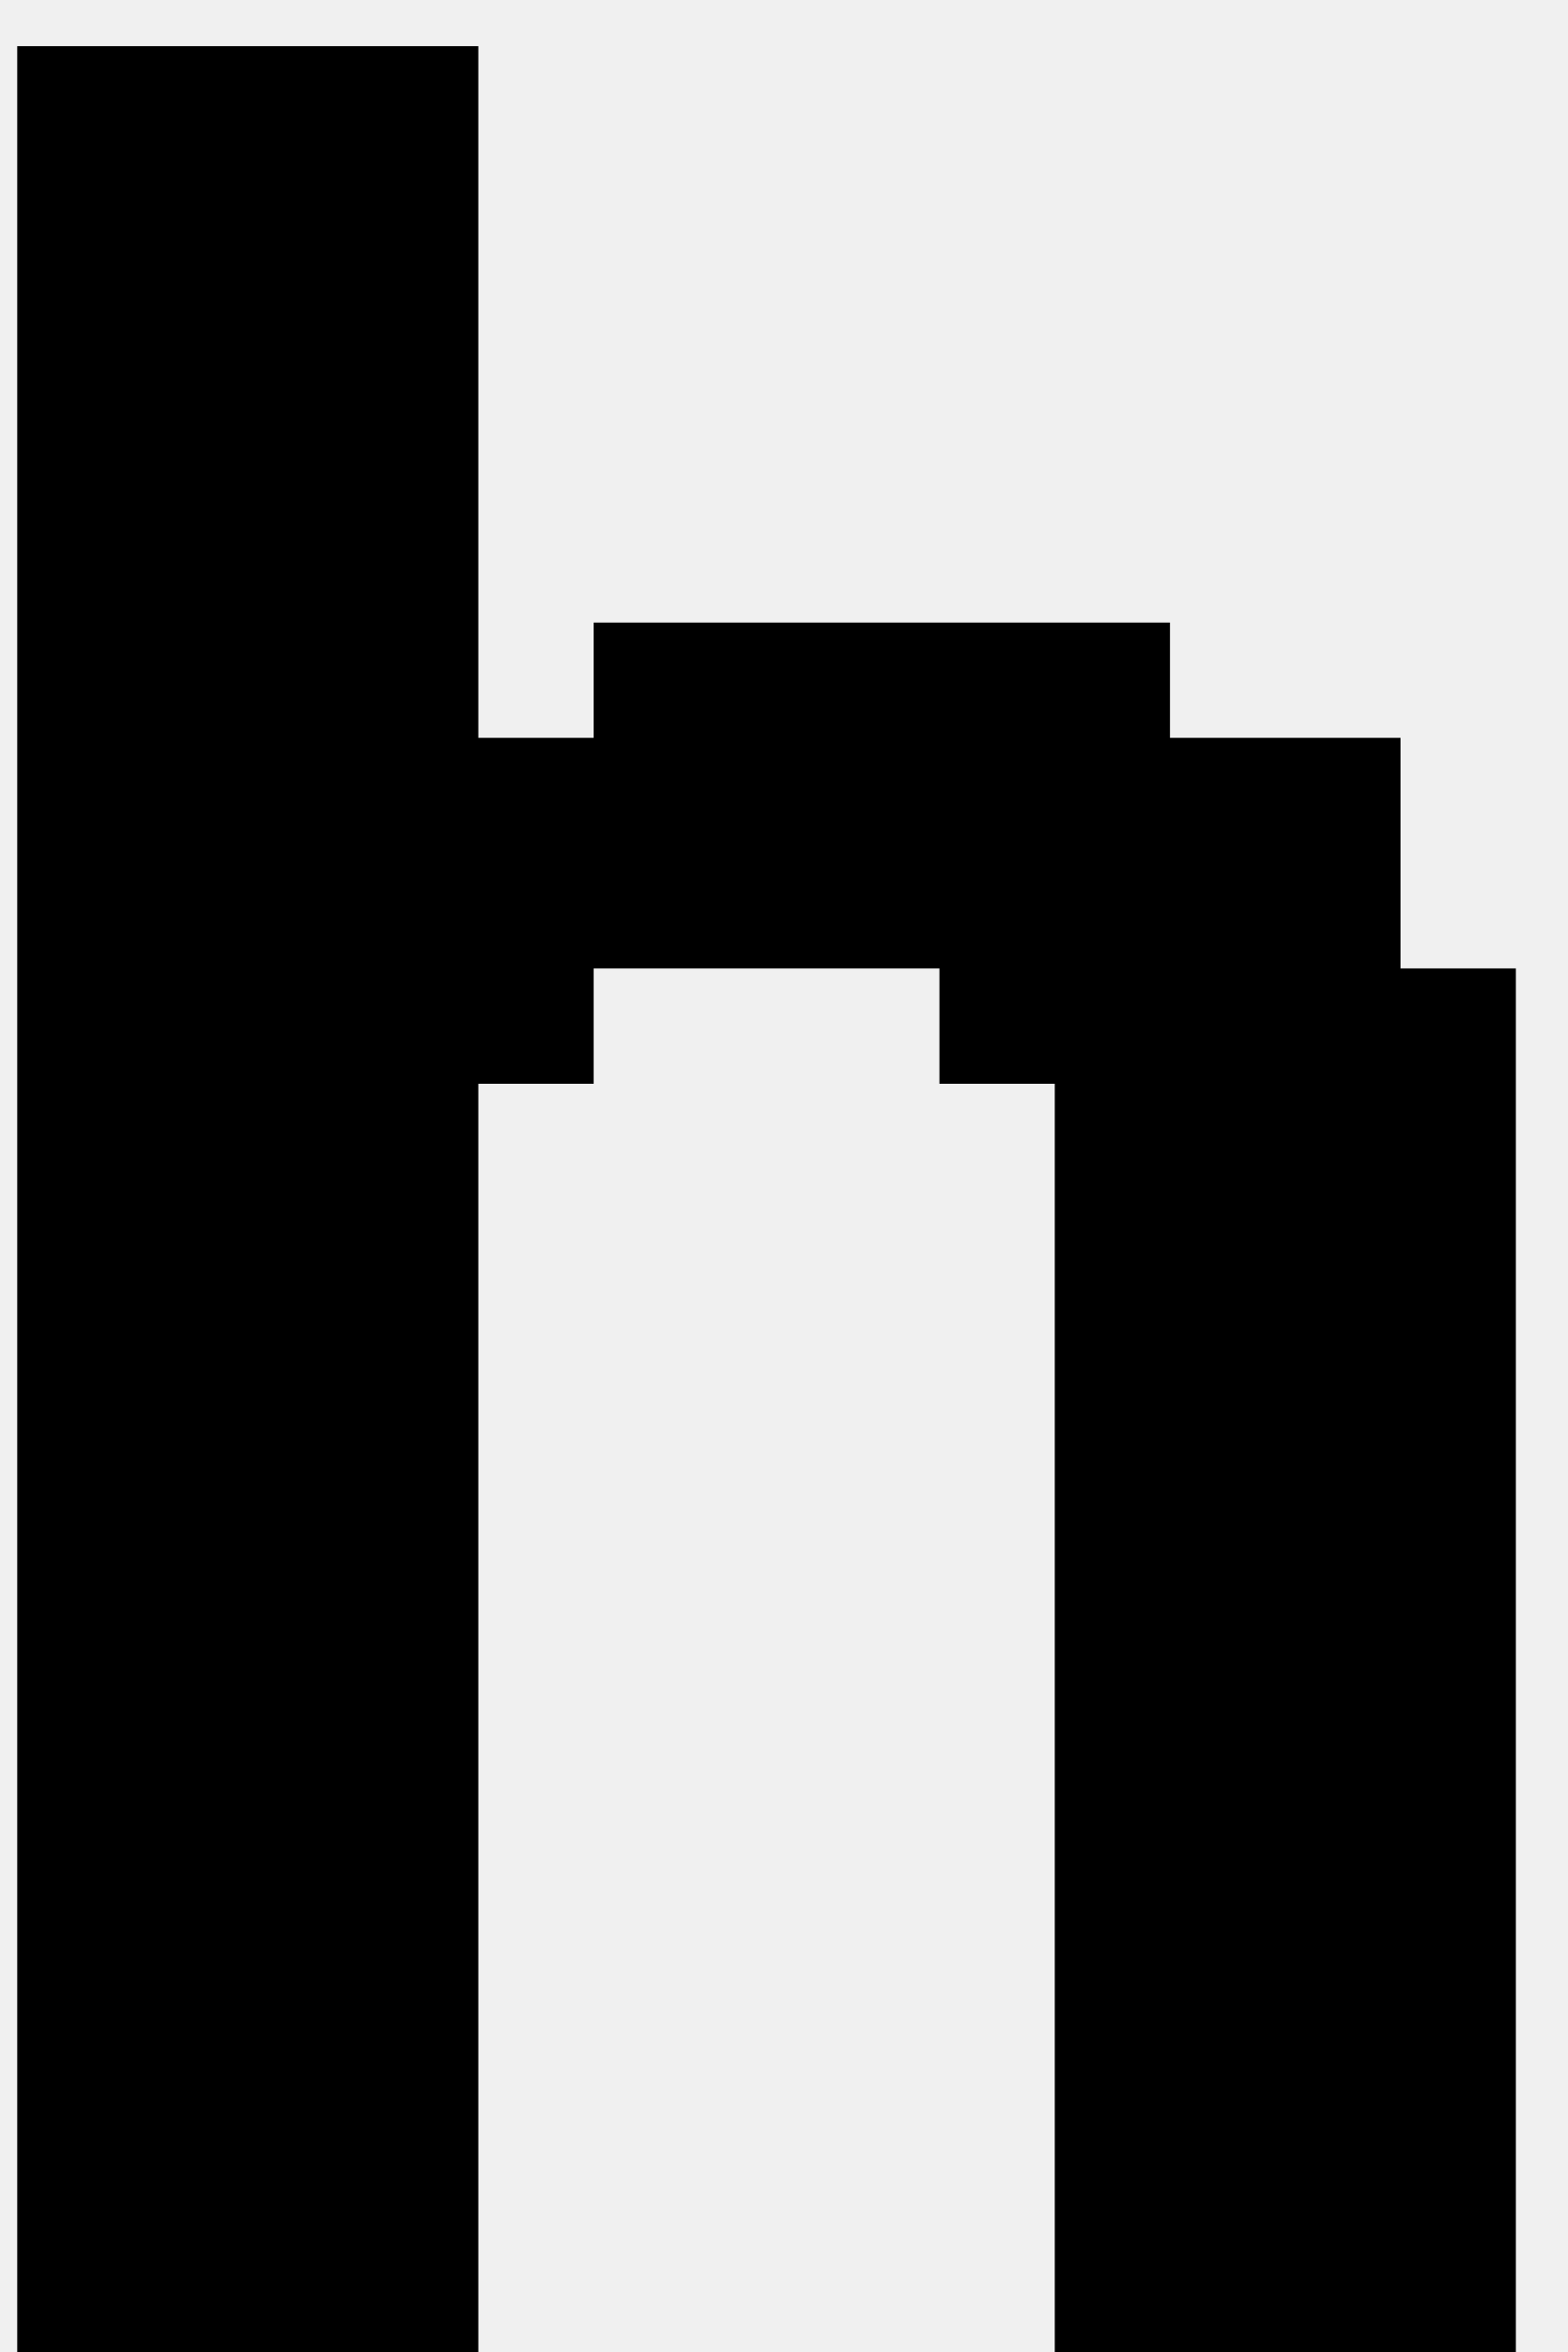
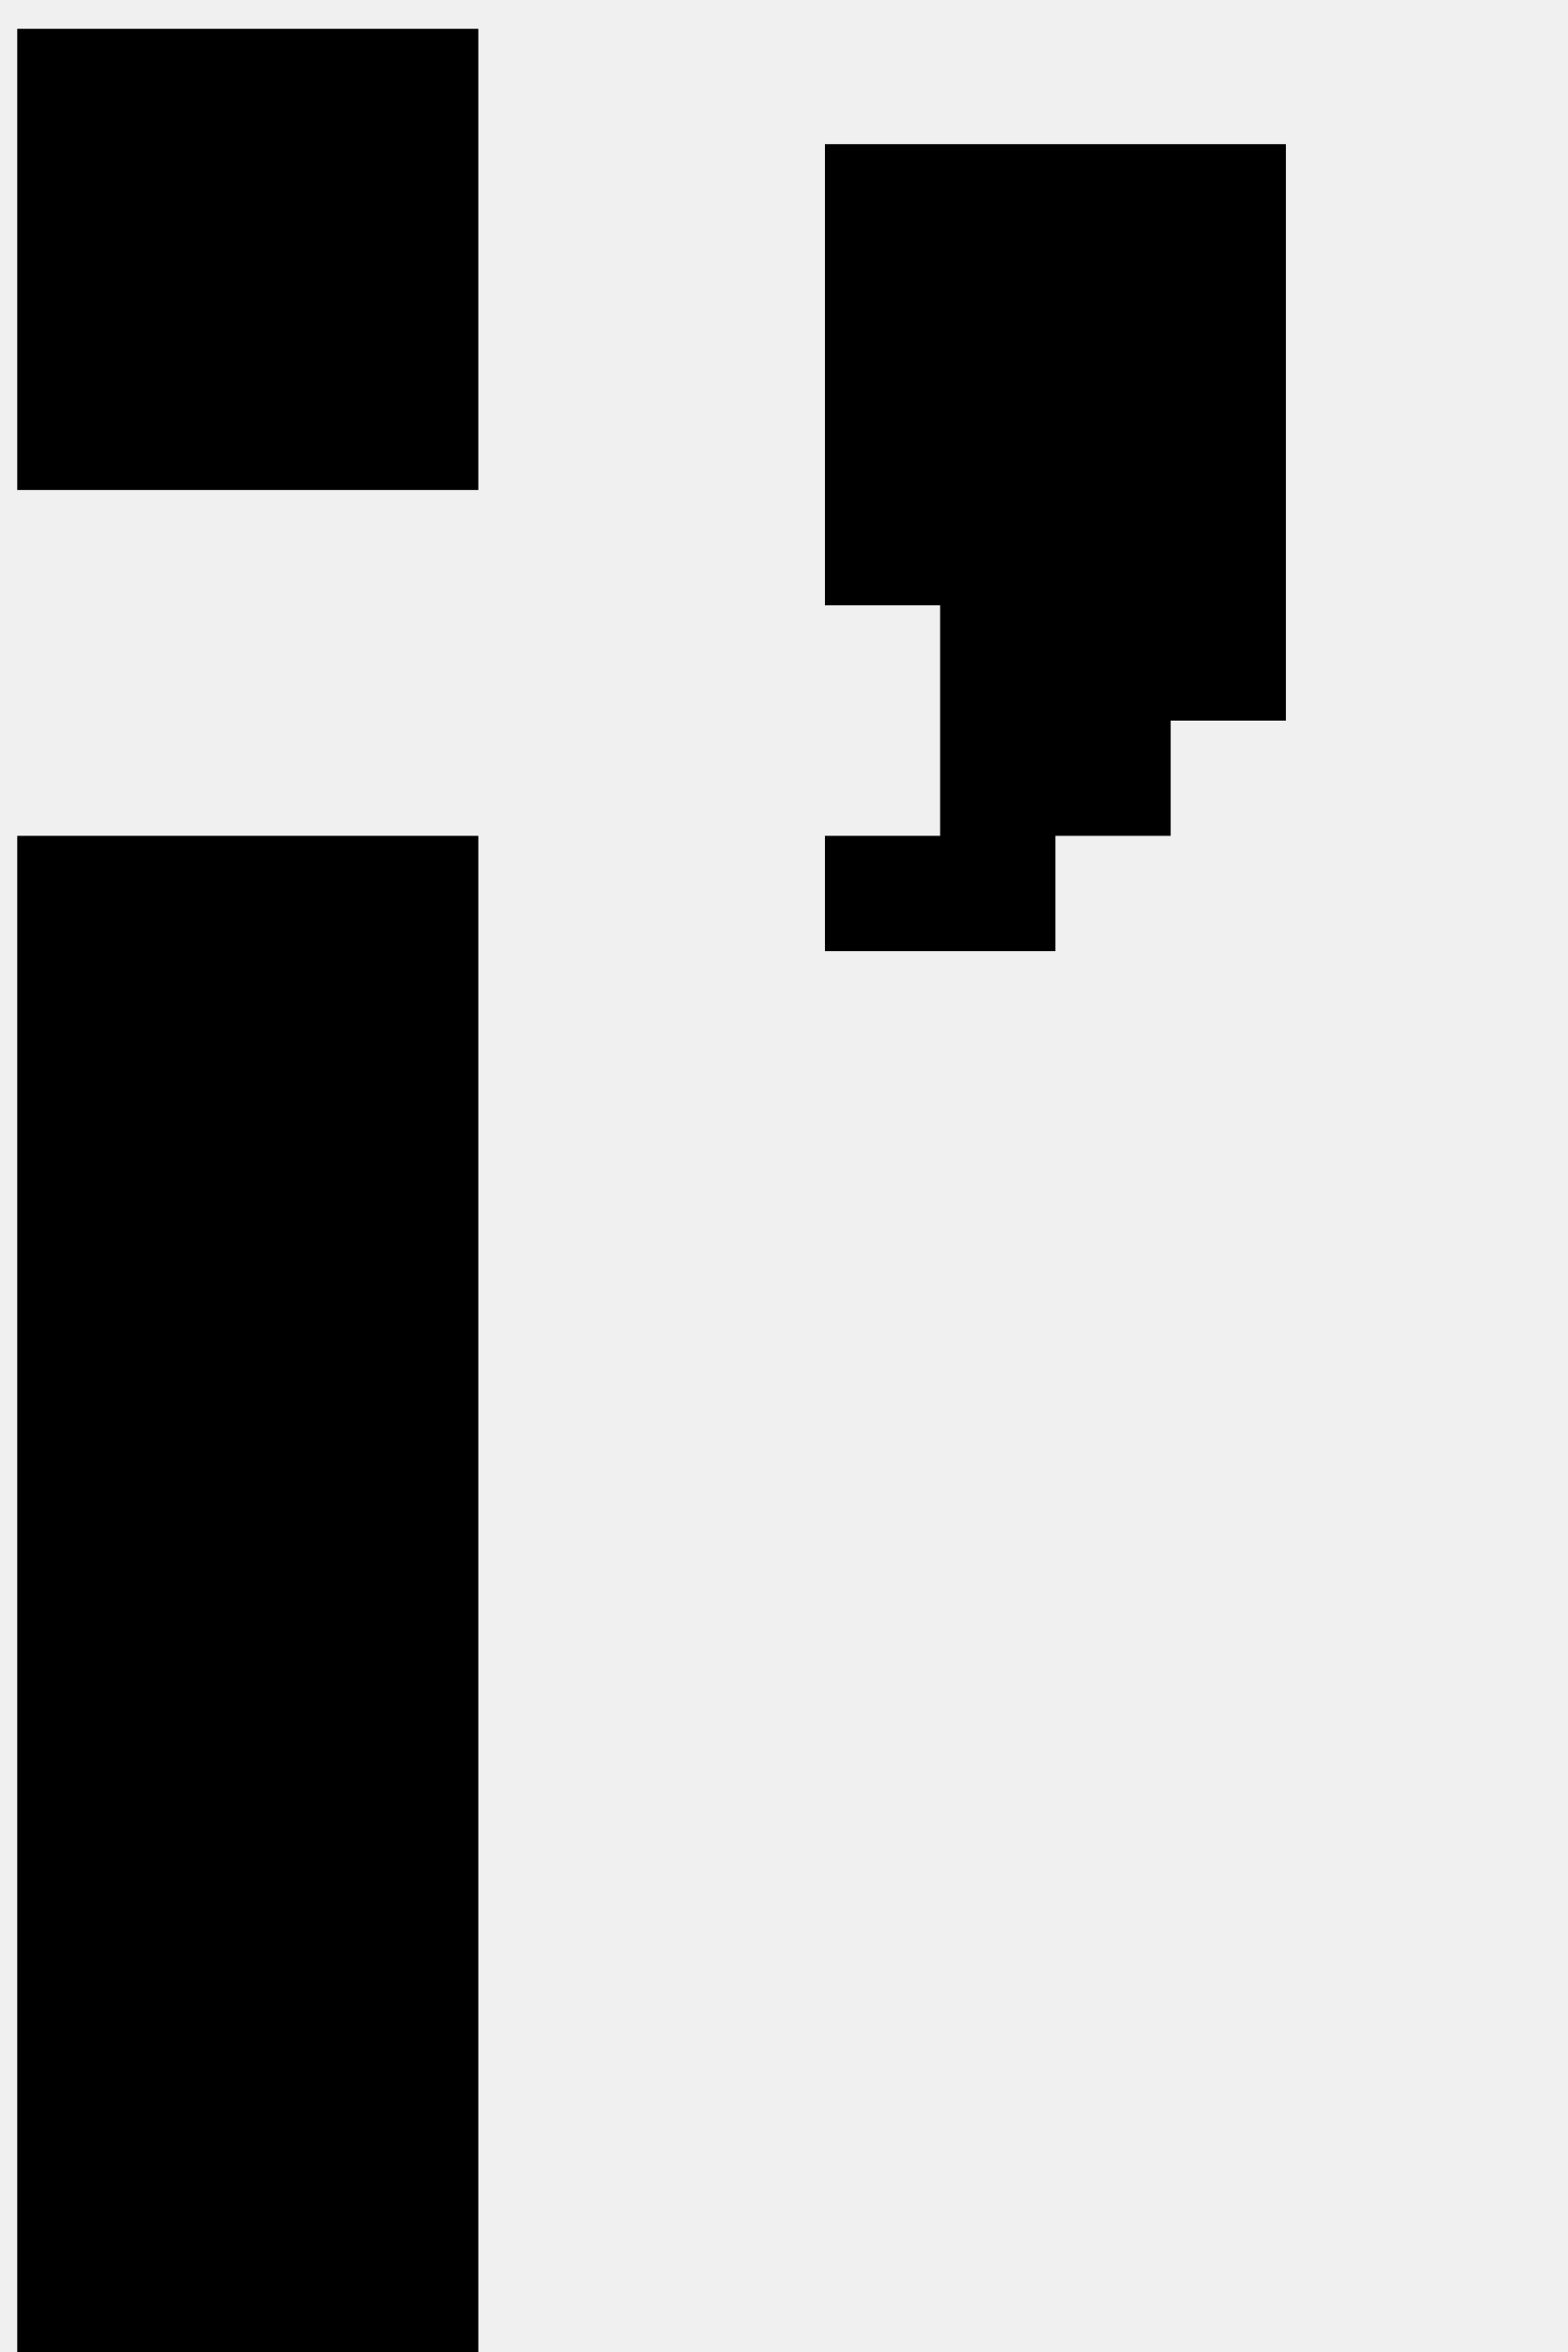
<svg xmlns="http://www.w3.org/2000/svg" width="32" height="48" viewBox="0 0 16 24" fill="none">
  <style>
	path {
		fill: #000000
	}
	@media (prefers-color-scheme: dark){
		path {
			fill: #ffffff
		}
	}
</style>
-   <path d="M0.176 0.471H1.353V1.647H0.176V0.471ZM1.353 0.471H2.529V1.647H1.353V0.471ZM2.529 0.471H3.706V1.647H2.529V0.471ZM3.706 0.471H4.882V1.647H3.706V0.471ZM3.706 1.647H4.882V2.824H3.706V1.647ZM3.706 2.824H4.882V4H3.706V2.824ZM2.529 2.824H3.706V4H2.529V2.824ZM1.353 2.824H2.529V4H1.353V2.824ZM1.353 1.647H2.529V2.824H1.353V1.647ZM0.176 1.647H1.353V2.824H0.176V1.647ZM2.529 1.647H3.706V2.824H2.529V1.647ZM0.176 2.824H1.353V4H0.176V2.824ZM0.176 4H1.353V5.176H0.176V4ZM0.176 5.176H1.353V6.353H0.176V5.176ZM1.353 5.176H2.529V6.353H1.353V5.176ZM2.529 5.176H3.706V6.353H2.529V5.176ZM3.706 5.176H4.882V6.353H3.706V5.176ZM3.706 4H4.882V5.176H3.706V4ZM2.529 4H3.706V5.176H2.529V4ZM1.353 4H2.529V5.176H1.353V4ZM0.176 6.353H1.353V7.529H0.176V6.353ZM1.353 6.353H2.529V7.529H1.353V6.353ZM2.529 6.353H3.706V7.529H2.529V6.353ZM0.176 8.706H1.353V9.882H0.176V8.706ZM0.176 7.529H1.353V8.706H0.176V7.529ZM2.529 22.823H3.706V24H2.529V22.823ZM1.353 22.823H2.529V24H1.353V22.823ZM0.176 21.647H1.353V22.823H0.176V21.647ZM0.176 20.471H1.353V21.647H0.176V20.471ZM0.176 22.823H1.353V24H0.176V22.823ZM6.059 6.353H7.235V7.529H6.059V6.353ZM3.706 6.353H4.882V7.529H3.706V6.353ZM7.235 6.353H8.412V7.529H7.235V6.353ZM8.412 6.353H9.588V7.529H8.412V6.353ZM9.588 6.353H10.765V7.529H9.588V6.353ZM10.765 6.353H11.941V7.529H10.765V6.353ZM11.941 7.529H13.118V8.706H11.941V7.529ZM10.765 7.529H11.941V8.706H10.765V7.529ZM10.765 8.706H11.941V9.882H10.765V8.706ZM13.118 7.529H14.294V8.706H13.118V7.529ZM13.118 8.706H14.294V9.882H13.118V8.706ZM11.941 8.706H13.118V9.882H11.941V8.706ZM10.765 9.882H11.941V11.059H10.765V9.882ZM9.588 9.882H10.765V11.059H9.588V9.882ZM11.941 9.882H13.118V11.059H11.941V9.882ZM13.118 9.882H14.294V11.059H13.118V9.882ZM14.294 9.882H15.471V11.059H14.294V9.882ZM14.294 11.059H15.471V12.235H14.294V11.059ZM14.294 12.235H15.471V13.412H14.294V12.235ZM14.294 13.412H15.471V14.588H14.294V13.412ZM14.294 14.588H15.471V15.765H14.294V14.588ZM14.294 15.765H15.471V16.941H14.294V15.765ZM14.294 16.941H15.471V18.118H14.294V16.941ZM14.294 18.118H15.471V19.294H14.294V18.118ZM14.294 19.294H15.471V20.471H14.294V19.294ZM13.118 19.294H14.294V20.471H13.118V19.294ZM13.118 20.471H14.294V21.647H13.118V20.471ZM13.118 21.647H14.294V22.823H13.118V21.647ZM11.941 21.647H13.118V22.823H11.941V21.647ZM10.765 21.647H11.941V22.823H10.765V21.647ZM10.765 19.294H11.941V20.471H10.765V19.294ZM10.765 20.471H11.941V21.647H10.765V20.471ZM11.941 20.471H13.118V21.647H11.941V20.471ZM11.941 19.294H13.118V20.471H11.941V19.294ZM11.941 18.118H13.118V19.294H11.941V18.118ZM10.765 18.118H11.941V19.294H10.765V18.118ZM10.765 16.941H11.941V18.118H10.765V16.941ZM10.765 15.765H11.941V16.941H10.765V15.765ZM10.765 14.588H11.941V15.765H10.765V14.588ZM10.765 13.412H11.941V14.588H10.765V13.412ZM10.765 12.235H11.941V13.412H10.765V12.235ZM10.765 11.059H11.941V12.235H10.765V11.059ZM11.941 11.059H13.118V12.235H11.941V11.059ZM11.941 12.235H13.118V13.412H11.941V12.235ZM11.941 13.412H13.118V14.588H11.941V13.412ZM11.941 14.588H13.118V15.765H11.941V14.588ZM11.941 15.765H13.118V16.941H11.941V15.765ZM11.941 16.941H13.118V18.118H11.941V16.941ZM13.118 18.118H14.294V19.294H13.118V18.118ZM13.118 16.941H14.294V18.118H13.118V16.941ZM13.118 15.765H14.294V16.941H13.118V15.765ZM13.118 14.588H14.294V15.765H13.118V14.588ZM13.118 13.412H14.294V14.588H13.118V13.412ZM13.118 12.235H14.294V13.412H13.118V12.235ZM13.118 11.059H14.294V12.235H13.118V11.059ZM10.765 22.823H11.941V24H10.765V22.823ZM3.706 22.823H4.882V24H3.706V22.823ZM3.706 21.647H4.882V22.823H3.706V21.647ZM2.529 21.647H3.706V22.823H2.529V21.647ZM1.353 21.647H2.529V22.823H1.353V21.647ZM1.353 12.235H2.529V13.412H1.353V12.235ZM1.353 11.059H2.529V12.235H1.353V11.059ZM0.176 9.882H1.353V11.059H0.176V9.882ZM1.353 8.706H2.529V9.882H1.353V8.706ZM2.529 7.529H3.706V8.706H2.529V7.529ZM3.706 7.529H4.882V8.706H3.706V7.529ZM4.882 7.529H6.059V8.706H4.882V7.529ZM4.882 8.706H6.059V9.882H4.882V8.706ZM4.882 9.882H6.059V11.059H4.882V9.882ZM3.706 9.882H4.882V11.059H3.706V9.882ZM2.529 9.882H3.706V11.059H2.529V9.882ZM3.706 11.059H4.882V12.235H3.706V11.059ZM3.706 12.235H4.882V13.412H3.706V12.235ZM3.706 13.412H4.882V14.588H3.706V13.412ZM3.706 20.471H4.882V21.647H3.706V20.471ZM2.529 20.471H3.706V21.647H2.529V20.471ZM2.529 12.235H3.706V13.412H2.529V12.235ZM2.529 11.059H3.706V12.235H2.529V11.059ZM2.529 8.706H3.706V9.882H2.529V8.706ZM3.706 8.706H4.882V9.882H3.706V8.706ZM6.059 7.529H7.235V8.706H6.059V7.529ZM7.235 7.529H8.412V8.706H7.235V7.529ZM8.412 7.529H9.588V8.706H8.412V7.529ZM9.588 7.529H10.765V8.706H9.588V7.529ZM9.588 8.706H10.765V9.882H9.588V8.706ZM8.412 8.706H9.588V9.882H8.412V8.706ZM7.235 8.706H8.412V9.882H7.235V8.706ZM6.059 8.706H7.235V9.882H6.059V8.706ZM1.353 7.529H2.529V8.706H1.353V7.529ZM1.353 20.471H2.529V21.647H1.353V20.471ZM1.353 9.882H2.529V11.059H1.353V9.882ZM0.176 11.059H1.353V12.235H0.176V11.059ZM0.176 12.235H1.353V13.412H0.176V12.235ZM0.176 19.294H1.353V20.471H0.176V19.294ZM1.353 19.294H2.529V20.471H1.353V19.294ZM2.529 19.294H3.706V20.471H2.529V19.294ZM3.706 19.294H4.882V20.471H3.706V19.294ZM2.529 13.412H3.706V14.588H2.529V13.412ZM1.353 13.412H2.529V14.588H1.353V13.412ZM0.176 13.412H1.353V14.588H0.176V13.412ZM0.176 14.588H1.353V15.765H0.176V14.588ZM0.176 15.765H1.353V16.941H0.176V15.765ZM0.176 16.941H1.353V18.118H0.176V16.941ZM1.353 16.941H2.529V18.118H1.353V16.941ZM1.353 18.118H2.529V19.294H1.353V18.118ZM2.529 18.118H3.706V19.294H2.529V18.118ZM0.176 18.118H1.353V19.294H0.176V18.118ZM3.706 18.118H4.882V19.294H3.706V18.118ZM3.706 16.941H4.882V18.118H3.706V16.941ZM3.706 15.765H4.882V16.941H3.706V15.765ZM3.706 14.588H4.882V15.765H3.706V14.588ZM2.529 14.588H3.706V15.765H2.529V14.588ZM1.353 14.588H2.529V15.765H1.353V14.588ZM1.353 15.765H2.529V16.941H1.353V15.765ZM2.529 16.941H3.706V18.118H2.529V16.941ZM2.529 15.765H3.706V16.941H2.529V15.765ZM11.941 22.823H13.118V24H11.941V22.823ZM13.118 22.823H14.294V24H13.118V22.823ZM14.294 22.823H15.471V24H14.294V22.823ZM14.294 21.647H15.471V22.823H14.294V21.647ZM14.294 20.471H15.471V21.647H14.294V20.471Z" fill="white" />
+   <path d="M1.353 8.529H2.529V9.706H1.353V8.529ZM1.353 9.706H2.529V10.882H1.353V9.706ZM1.353 10.882H2.529V12.059H1.353V10.882ZM1.353 12.059H2.529V13.235H1.353V12.059ZM1.353 13.235H2.529V14.412H1.353V13.235ZM0.176 13.235H1.353V14.412H0.176V13.235ZM0.176 12.059H1.353V13.235H0.176V12.059ZM0.176 10.882H1.353V12.059H0.176V10.882ZM0.176 9.706H1.353V10.882H0.176V9.706ZM0.176 8.529H1.353V9.706H0.176V8.529ZM0.176 20.294H1.353V21.471H0.176V20.294ZM0.176 19.118H1.353V20.294H0.176V19.118ZM0.176 17.941H1.353V19.118H0.176V17.941ZM0.176 16.765H1.353V17.941H0.176V16.765ZM1.353 15.588H2.529V16.765H1.353V15.588ZM1.353 14.412H2.529V15.588H1.353V14.412ZM0.176 14.412H1.353V15.588H0.176V14.412ZM0.176 15.588H1.353V16.765H0.176V15.588ZM0.176 21.471H1.353V22.647H0.176V21.471ZM0.176 22.647H1.353V23.823H0.176V22.647ZM0.176 23.823H1.353V25H0.176V23.823ZM3.706 8.529H4.882V9.706H3.706V8.529ZM3.706 9.706H4.882V10.882H3.706V9.706ZM3.706 10.882H4.882V12.059H3.706V10.882ZM3.706 12.059H4.882V13.235H3.706V12.059ZM3.706 13.235H4.882V14.412H3.706V13.235ZM3.706 14.412H4.882V15.588H3.706V14.412ZM3.706 15.588H4.882V16.765H3.706V15.588ZM3.706 16.765H4.882V17.941H3.706V16.765ZM3.706 17.941H4.882V19.118H3.706V17.941ZM3.706 19.118H4.882V20.294H3.706V19.118ZM3.706 20.294H4.882V21.471H3.706V20.294ZM3.706 21.471H4.882V22.647H3.706V21.471ZM3.706 22.647H4.882V23.823H3.706V22.647ZM3.706 23.823H4.882V25H3.706V23.823ZM2.529 23.823H3.706V25H2.529V23.823ZM1.353 23.823H2.529V25H1.353V23.823ZM1.353 22.647H2.529V23.823H1.353V22.647ZM2.529 22.647H3.706V23.823H2.529V22.647ZM2.529 21.471H3.706V22.647H2.529V21.471ZM1.353 20.294H2.529V21.471H1.353V20.294ZM1.353 19.118H2.529V20.294H1.353V19.118ZM1.353 17.941H2.529V19.118H1.353V17.941ZM2.529 17.941H3.706V19.118H2.529V17.941ZM2.529 19.118H3.706V20.294H2.529V19.118ZM2.529 20.294H3.706V21.471H2.529V20.294ZM1.353 21.471H2.529V22.647H1.353V21.471ZM2.529 16.765H3.706V17.941H2.529V16.765ZM2.529 15.588H3.706V16.765H2.529V15.588ZM2.529 14.412H3.706V15.588H2.529V14.412ZM1.353 16.765H2.529V17.941H1.353V16.765ZM2.529 13.235H3.706V14.412H2.529V13.235ZM2.529 12.059H3.706V13.235H2.529V12.059ZM2.529 10.882H3.706V12.059H2.529V10.882ZM2.529 9.706H3.706V10.882H2.529V9.706ZM2.529 8.529H3.706V9.706H2.529V8.529ZM3.706 1.471H4.882V2.647H3.706V1.471ZM2.529 2.647H3.706V3.824H2.529V2.647ZM2.529 0.294H3.706V1.471H2.529V0.294ZM1.353 1.471H2.529V2.647H1.353V1.471ZM2.529 1.471H3.706V2.647H2.529V1.471ZM1.353 0.294H2.529V1.471H1.353V0.294ZM1.353 2.647H2.529V3.824H1.353V2.647ZM3.706 2.647H4.882V3.824H3.706V2.647ZM0.176 1.471H1.353V2.647H0.176V1.471ZM0.176 2.647H1.353V3.824H0.176V2.647ZM1.353 3.824H2.529V5H1.353V3.824ZM2.529 3.824H3.706V5H2.529V3.824ZM0.176 0.294H1.353V1.471H0.176V0.294ZM3.706 0.294H4.882V1.471H3.706V0.294ZM3.706 3.824H4.882V5H3.706V3.824ZM0.176 3.824H1.353V5H0.176V3.824ZM9.595 9.706H8.419V8.529H9.595V9.706ZM10.772 9.706H9.595V8.529H10.772V9.706ZM11.948 8.529H10.772V7.353H11.948V8.529ZM10.772 8.529H9.595V7.353H10.772V8.529ZM10.772 7.353H9.595V6.176H10.772V7.353ZM11.948 7.353H10.772V6.176H11.948V7.353ZM13.124 7.353H11.948V6.176H13.124V7.353ZM13.124 6.176H11.948V5H13.124V6.176ZM13.124 5H11.948V3.824H13.124V5ZM13.124 3.824H11.948V2.647H13.124V3.824ZM13.124 2.647H11.948V1.471H13.124V2.647ZM11.948 2.647H10.772V1.471H11.948V2.647ZM10.772 2.647H9.595V1.471H10.772V2.647ZM9.595 3.824H8.419V2.647H9.595V3.824ZM9.595 5H8.419V3.824H9.595V5ZM9.595 6.176H8.419V5H9.595V6.176ZM9.595 2.647H8.419V1.471H9.595V2.647ZM10.772 5H9.595V3.824H10.772V5ZM11.948 5H10.772V3.824H11.948V5ZM11.948 6.176H10.772V5H11.948V6.176ZM10.772 6.176H9.595V5H10.772V6.176ZM11.948 3.824H10.772V2.647H11.948V3.824ZM10.772 3.824H9.595V2.647H10.772V3.824ZM16.661 7.353H17.837V8.529H16.661V7.353ZM17.837 7.353H19.014V8.529H17.837V7.353ZM19.014 7.353H20.19V8.529H19.014V7.353ZM16.661 9.706H17.837V10.882H16.661V9.706ZM16.661 8.529H17.837V9.706H16.661V8.529ZM19.014 23.823H20.19V25H19.014V23.823ZM17.837 23.823H19.014V25H17.837V23.823ZM16.661 22.647H17.837V23.823H16.661V22.647ZM16.661 21.471H17.837V22.647H16.661V21.471ZM16.661 23.823H17.837V25H16.661V23.823ZM22.543 7.353H23.72V8.529H22.543V7.353ZM20.19 7.353H21.367V8.529H20.19V7.353ZM24.896 7.353H26.073V8.529H24.896V7.353ZM26.073 8.529H27.249V9.706H26.073V8.529ZM24.896 8.529H26.073V9.706H24.896V8.529ZM24.896 9.706H26.073V10.882H24.896V9.706ZM27.249 9.706H28.426V10.882H27.249V9.706ZM26.073 9.706H27.249V10.882H26.073V9.706ZM24.896 10.882H26.073V12.059H24.896V10.882ZM23.72 10.882H24.896V12.059H23.72V10.882ZM26.073 10.882H27.249V12.059H26.073V10.882ZM27.249 10.882H28.426V12.059H27.249V10.882ZM28.426 12.059H29.602V13.235H28.426V12.059ZM28.426 13.235H29.602V14.412H28.426V13.235ZM28.426 14.412H29.602V15.588H28.426V14.412ZM28.426 15.588H29.602V16.765H28.426V15.588ZM28.426 16.765H29.602V17.941H28.426V16.765ZM28.426 17.941H29.602V19.118H28.426V17.941ZM28.426 19.118H29.602V20.294H28.426V19.118ZM28.426 20.294H29.602V21.471H28.426V20.294ZM27.249 20.294H28.426V21.471H27.249V20.294ZM27.249 21.471H28.426V22.647H27.249V21.471ZM27.249 22.647H28.426V23.823H27.249V22.647ZM26.073 22.647H27.249V23.823H26.073V22.647ZM24.896 22.647H26.073V23.823H24.896V22.647ZM24.896 20.294H26.073V21.471H24.896V20.294ZM24.896 21.471H26.073V22.647H24.896V21.471ZM26.073 21.471H27.249V22.647H26.073V21.471ZM26.073 20.294H27.249V21.471H26.073V20.294ZM26.073 19.118H27.249V20.294H26.073V19.118ZM24.896 19.118H26.073V20.294H24.896V19.118ZM24.896 17.941H26.073V19.118H24.896V17.941ZM24.896 16.765H26.073V17.941H24.896V16.765ZM24.896 15.588H26.073V16.765H24.896V15.588ZM24.896 14.412H26.073V15.588H24.896V14.412ZM24.896 13.235H26.073V14.412H24.896V13.235ZM24.896 12.059H26.073V13.235H24.896V12.059ZM26.073 12.059H27.249V13.235H26.073V12.059ZM26.073 13.235H27.249V14.412H26.073V13.235ZM26.073 14.412H27.249V15.588H26.073V14.412ZM26.073 15.588H27.249V16.765H26.073V15.588ZM26.073 16.765H27.249V17.941H26.073V16.765ZM26.073 17.941H27.249V19.118H26.073V17.941ZM27.249 19.118H28.426V20.294H27.249V19.118ZM27.249 17.941H28.426V19.118H27.249V17.941ZM27.249 16.765H28.426V17.941H27.249V16.765ZM27.249 15.588H28.426V16.765H27.249V15.588ZM27.249 14.412H28.426V15.588H27.249V14.412ZM27.249 13.235H28.426V14.412H27.249V13.235ZM27.249 12.059H28.426V13.235H27.249V12.059ZM24.896 23.823H26.073V25H24.896V23.823ZM20.19 23.823H21.367V25H20.19V23.823ZM20.19 22.647H21.367V23.823H20.19V22.647ZM19.014 22.647H20.19V23.823H19.014V22.647ZM17.837 22.647H19.014V23.823H17.837V22.647ZM17.837 13.235H19.014V14.412H17.837V13.235ZM17.837 12.059H19.014V13.235H17.837V12.059ZM16.661 10.882H17.837V12.059H16.661V10.882ZM17.837 9.706H19.014V10.882H17.837V9.706ZM19.014 8.529H20.19V9.706H19.014V8.529ZM20.19 8.529H21.367V9.706H20.19V8.529ZM21.367 8.529H22.543V9.706H21.367V8.529ZM21.367 9.706H22.543V10.882H21.367V9.706ZM21.367 10.882H22.543V12.059H21.367V10.882ZM20.19 10.882H21.367V12.059H20.19V10.882ZM19.014 10.882H20.19V12.059H19.014V10.882ZM20.19 12.059H21.367V13.235H20.19V12.059ZM20.19 13.235H21.367V14.412H20.19V13.235ZM20.19 14.412H21.367V15.588H20.19V14.412ZM20.19 21.471H21.367V22.647H20.19V21.471ZM19.014 21.471H20.19V22.647H19.014V21.471ZM19.014 13.235H20.19V14.412H19.014V13.235ZM19.014 12.059H20.19V13.235H19.014V12.059ZM19.014 9.706H20.19V10.882H19.014V9.706ZM20.19 9.706H21.367V10.882H20.19V9.706ZM22.543 8.529H23.72V9.706H22.543V8.529ZM23.72 8.529H24.896V9.706H23.72V8.529ZM23.72 9.706H24.896V10.882H23.72V9.706ZM22.543 9.706H23.72V10.882H22.543V9.706ZM17.837 8.529H19.014V9.706H17.837V8.529ZM17.837 21.471H19.014V22.647H17.837V21.471ZM17.837 10.882H19.014V12.059H17.837V10.882ZM16.661 12.059H17.837V13.235H16.661V12.059ZM16.661 13.235H17.837V14.412H16.661V13.235ZM16.661 20.294H17.837V21.471H16.661V20.294ZM17.837 20.294H19.014V21.471H17.837V20.294ZM19.014 20.294H20.19V21.471H19.014V20.294ZM20.19 20.294H21.367V21.471H20.19V20.294ZM19.014 14.412H20.19V15.588H19.014V14.412ZM17.837 14.412H19.014V15.588H17.837V14.412ZM16.661 14.412H17.837V15.588H16.661V14.412ZM16.661 15.588H17.837V16.765H16.661V15.588ZM16.661 16.765H17.837V17.941H16.661V16.765ZM16.661 17.941H17.837V19.118H16.661V17.941ZM17.837 17.941H19.014V19.118H17.837V17.941ZM17.837 19.118H19.014V20.294H17.837V19.118ZM19.014 19.118H20.19V20.294H19.014V19.118ZM16.661 19.118H17.837V20.294H16.661V19.118ZM20.19 19.118H21.367V20.294H20.19V19.118ZM20.19 17.941H21.367V19.118H20.19V17.941ZM20.19 16.765H21.367V17.941H20.19V16.765ZM20.19 15.588H21.367V16.765H20.19V15.588ZM19.014 15.588H20.19V16.765H19.014V15.588ZM17.837 15.588H19.014V16.765H17.837V15.588ZM17.837 16.765H19.014V17.941H17.837V16.765ZM19.014 17.941H20.19V19.118H19.014V17.941ZM19.014 16.765H20.19V17.941H19.014V16.765ZM26.073 23.823H27.249V25H26.073V23.823ZM27.249 23.823H28.426V25H27.249V23.823ZM28.426 23.823H29.602V25H28.426V23.823ZM28.426 22.647H29.602V23.823H28.426V22.647ZM28.426 21.471H29.602V22.647H28.426V21.471ZM29.602 7.353H30.779V8.529H29.602V7.353ZM30.779 7.353H31.955V8.529H30.779V7.353ZM31.955 7.353H33.131V8.529H31.955V7.353ZM33.131 7.353H34.308V8.529H33.131V7.353ZM34.308 8.529H35.484V9.706H34.308V8.529ZM33.131 8.529H34.308V9.706H33.131V8.529ZM33.131 9.706H34.308V10.882H33.131V9.706ZM35.484 8.529H36.661V9.706H35.484V8.529ZM35.484 9.706H36.661V10.882H35.484V9.706ZM34.308 9.706H35.484V10.882H34.308V9.706ZM33.131 10.882H34.308V12.059H33.131V10.882ZM31.955 10.882H33.131V12.059H31.955V10.882ZM34.308 10.882H35.484V12.059H34.308V10.882ZM35.484 10.882H36.661V12.059H35.484V10.882ZM36.661 10.882H37.837V12.059H36.661V10.882ZM36.661 12.059H37.837V13.235H36.661V12.059ZM36.661 13.235H37.837V14.412H36.661V13.235ZM36.661 14.412H37.837V15.588H36.661V14.412ZM36.661 15.588H37.837V16.765H36.661V15.588ZM36.661 16.765H37.837V17.941H36.661V16.765ZM36.661 17.941H37.837V19.118H36.661V17.941ZM36.661 19.118H37.837V20.294H36.661V19.118ZM36.661 20.294H37.837V21.471H36.661V20.294ZM35.484 20.294H36.661V21.471H35.484V20.294ZM35.484 21.471H36.661V22.647H35.484V21.471ZM35.484 22.647H36.661V23.823H35.484V22.647ZM34.308 22.647H35.484V23.823H34.308V22.647ZM33.131 22.647H34.308V23.823H33.131V22.647ZM33.131 20.294H34.308V21.471H33.131V20.294ZM33.131 21.471H34.308V22.647H33.131V21.471ZM34.308 21.471H35.484V22.647H34.308V21.471ZM34.308 20.294H35.484V21.471H34.308V20.294ZM34.308 19.118H35.484V20.294H34.308V19.118ZM33.131 19.118H34.308V20.294H33.131V19.118ZM33.131 17.941H34.308V19.118H33.131V17.941ZM33.131 16.765H34.308V17.941H33.131V16.765ZM33.131 15.588H34.308V16.765H33.131V15.588ZM33.131 14.412H34.308V15.588H33.131V14.412ZM33.131 13.235H34.308V14.412H33.131V13.235ZM33.131 12.059H34.308V13.235H33.131V12.059ZM34.308 12.059H35.484V13.235H34.308V12.059ZM34.308 13.235H35.484V14.412H34.308V13.235ZM34.308 14.412H35.484V15.588H34.308V14.412ZM34.308 15.588H35.484V16.765H34.308V15.588ZM34.308 16.765H35.484V17.941H34.308V16.765ZM34.308 17.941H35.484V19.118H34.308V17.941ZM35.484 19.118H36.661V20.294H35.484V19.118ZM35.484 17.941H36.661V19.118H35.484V17.941ZM35.484 16.765H36.661V17.941H35.484V16.765ZM35.484 15.588H36.661V16.765H35.484V15.588ZM35.484 14.412H36.661V15.588H35.484V14.412ZM35.484 13.235H36.661V14.412H35.484V13.235ZM35.484 12.059H36.661V13.235H35.484V12.059ZM33.131 23.823H34.308V25H33.131V23.823ZM28.426 8.529H29.602V9.706H28.426V8.529ZM28.426 9.706H29.602V10.882H28.426V9.706ZM28.426 10.882H29.602V12.059H28.426V10.882ZM29.602 8.529H30.779V9.706H29.602V8.529ZM30.779 8.529H31.955V9.706H30.779V8.529ZM31.955 8.529H33.131V9.706H31.955V8.529ZM31.955 9.706H33.131V10.882H31.955V9.706ZM30.779 9.706H31.955V10.882H30.779V9.706ZM29.602 9.706H30.779V10.882H29.602V9.706ZM34.308 23.823H35.484V25H34.308V23.823ZM35.484 23.823H36.661V25H35.484V23.823ZM36.661 23.823H37.837V25H36.661V23.823ZM36.661 22.647H37.837V23.823H36.661V22.647ZM36.661 21.471H37.837V22.647H36.661V21.471ZM23.72 7.353H24.896V8.529H23.72V7.353ZM29.602 10.882H30.779V12.059H29.602V10.882Z" fill="white" />
</svg>
